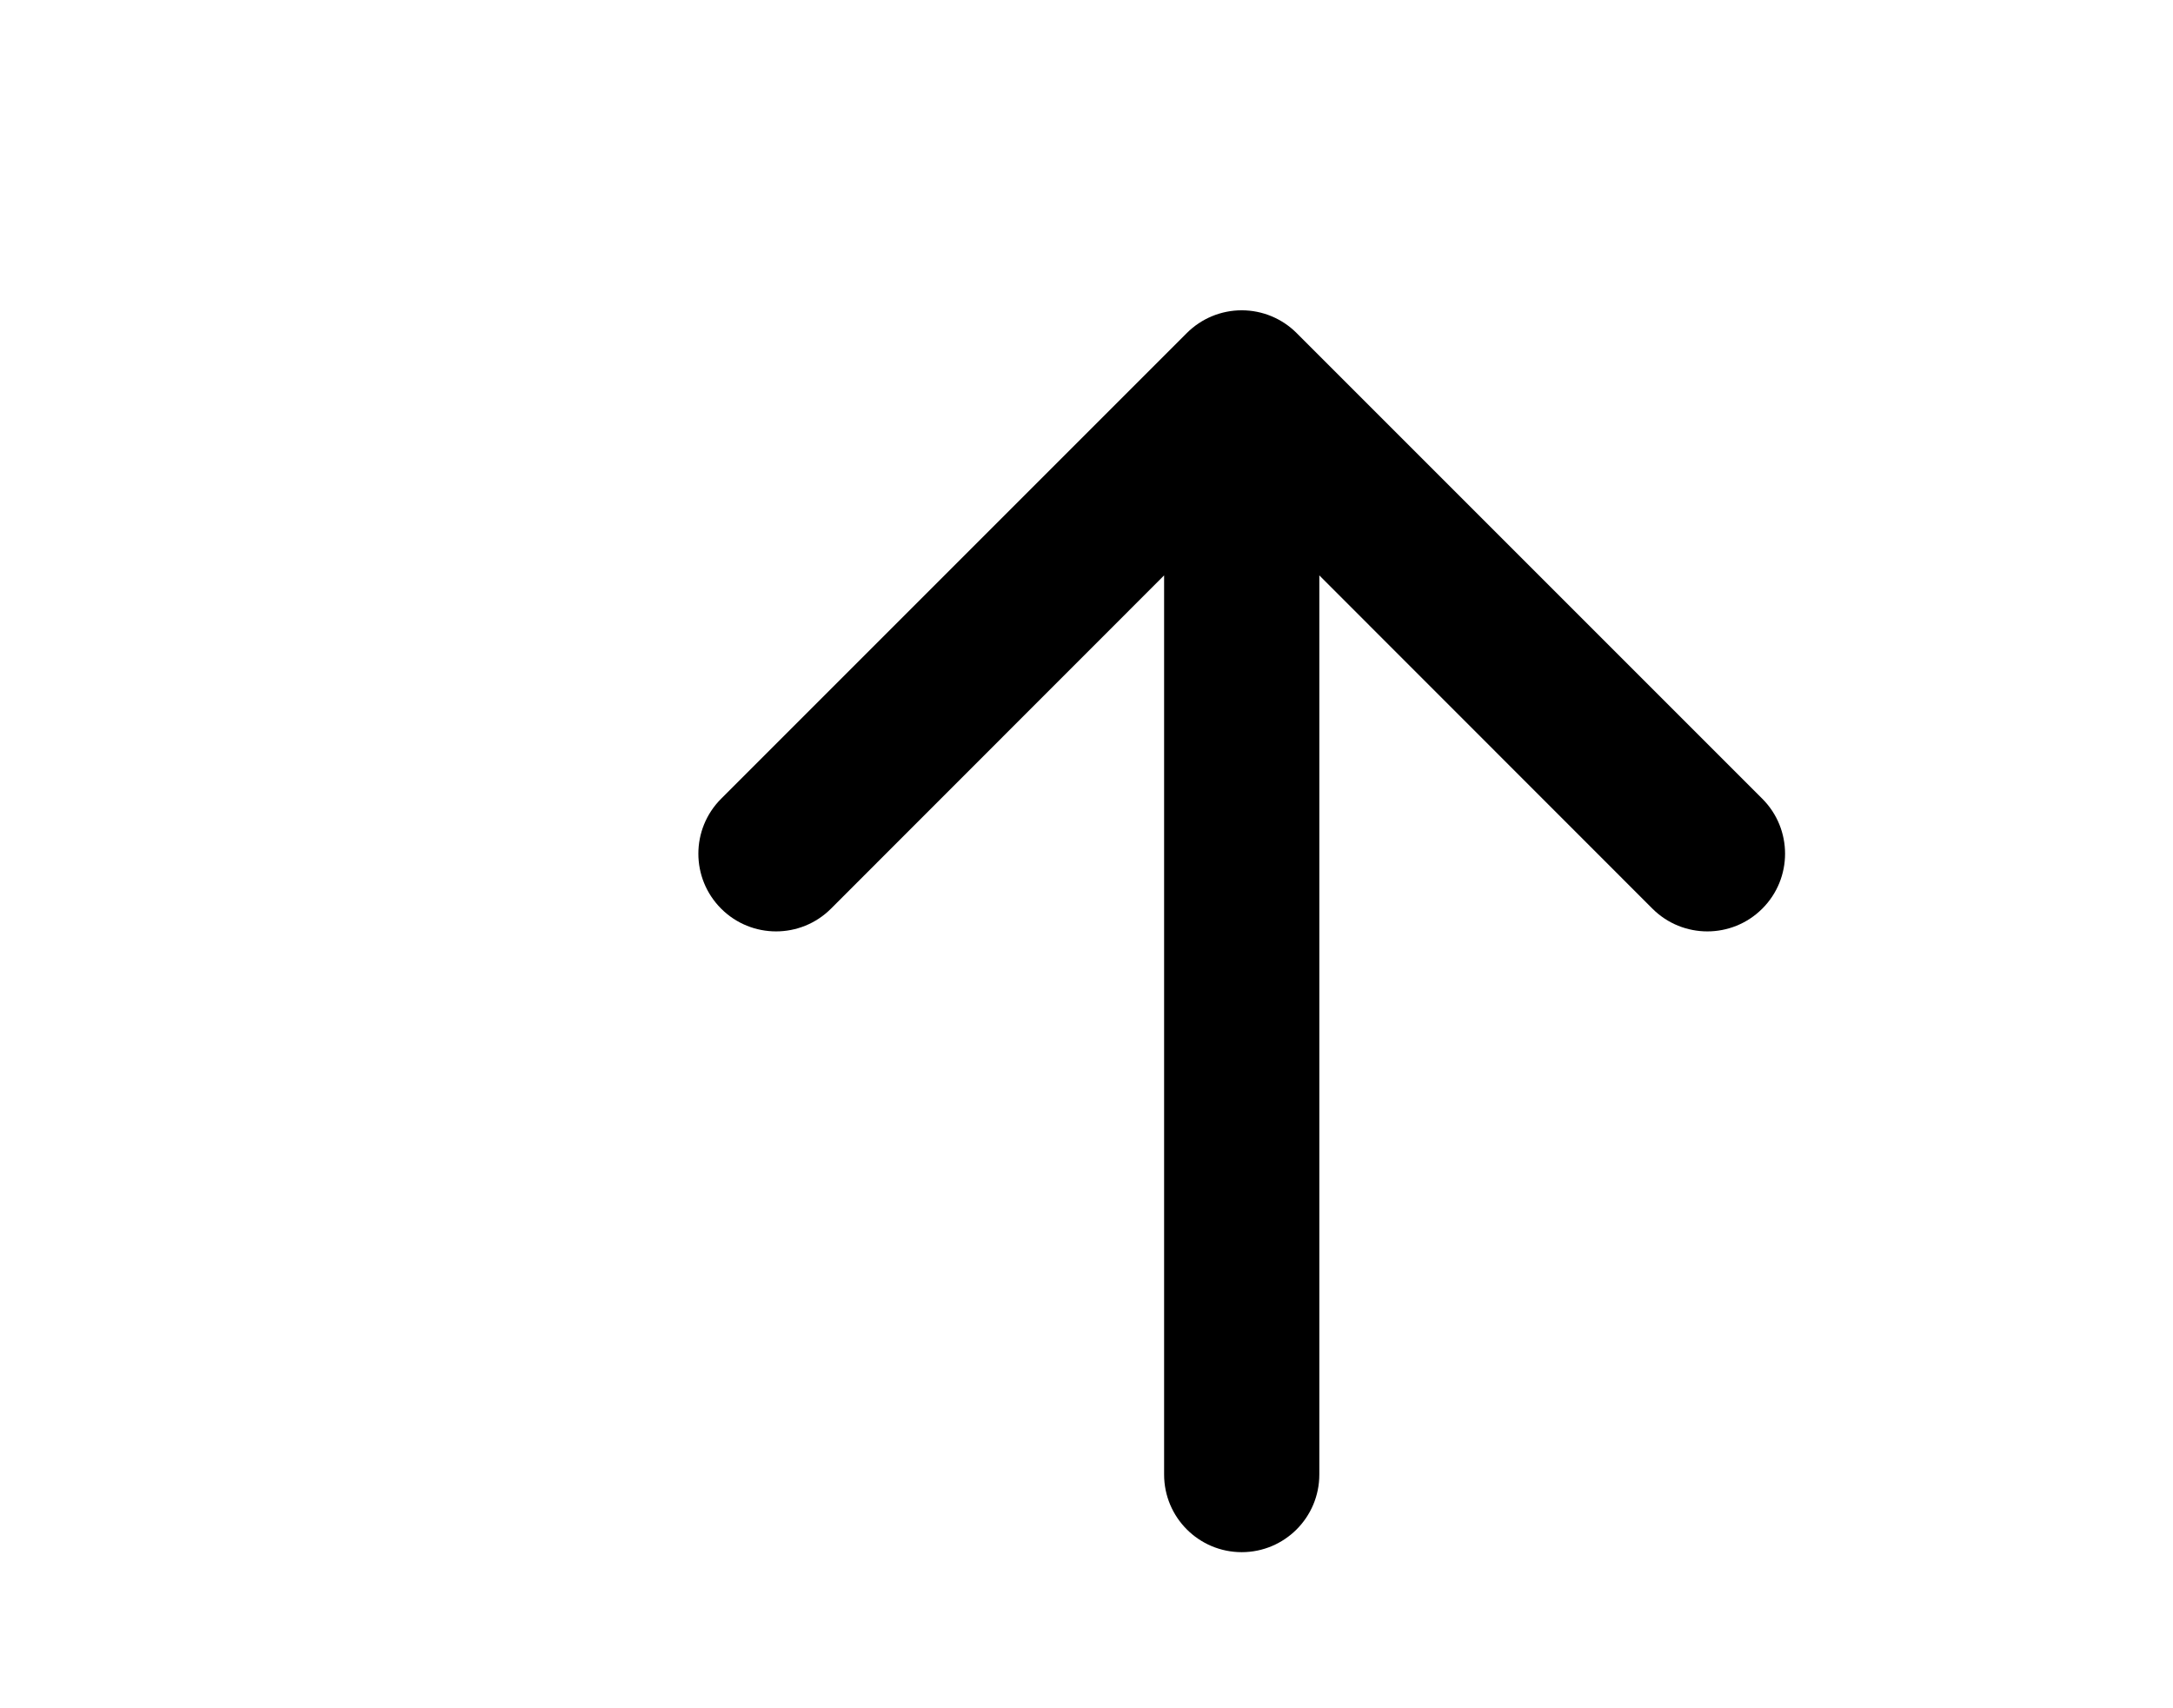
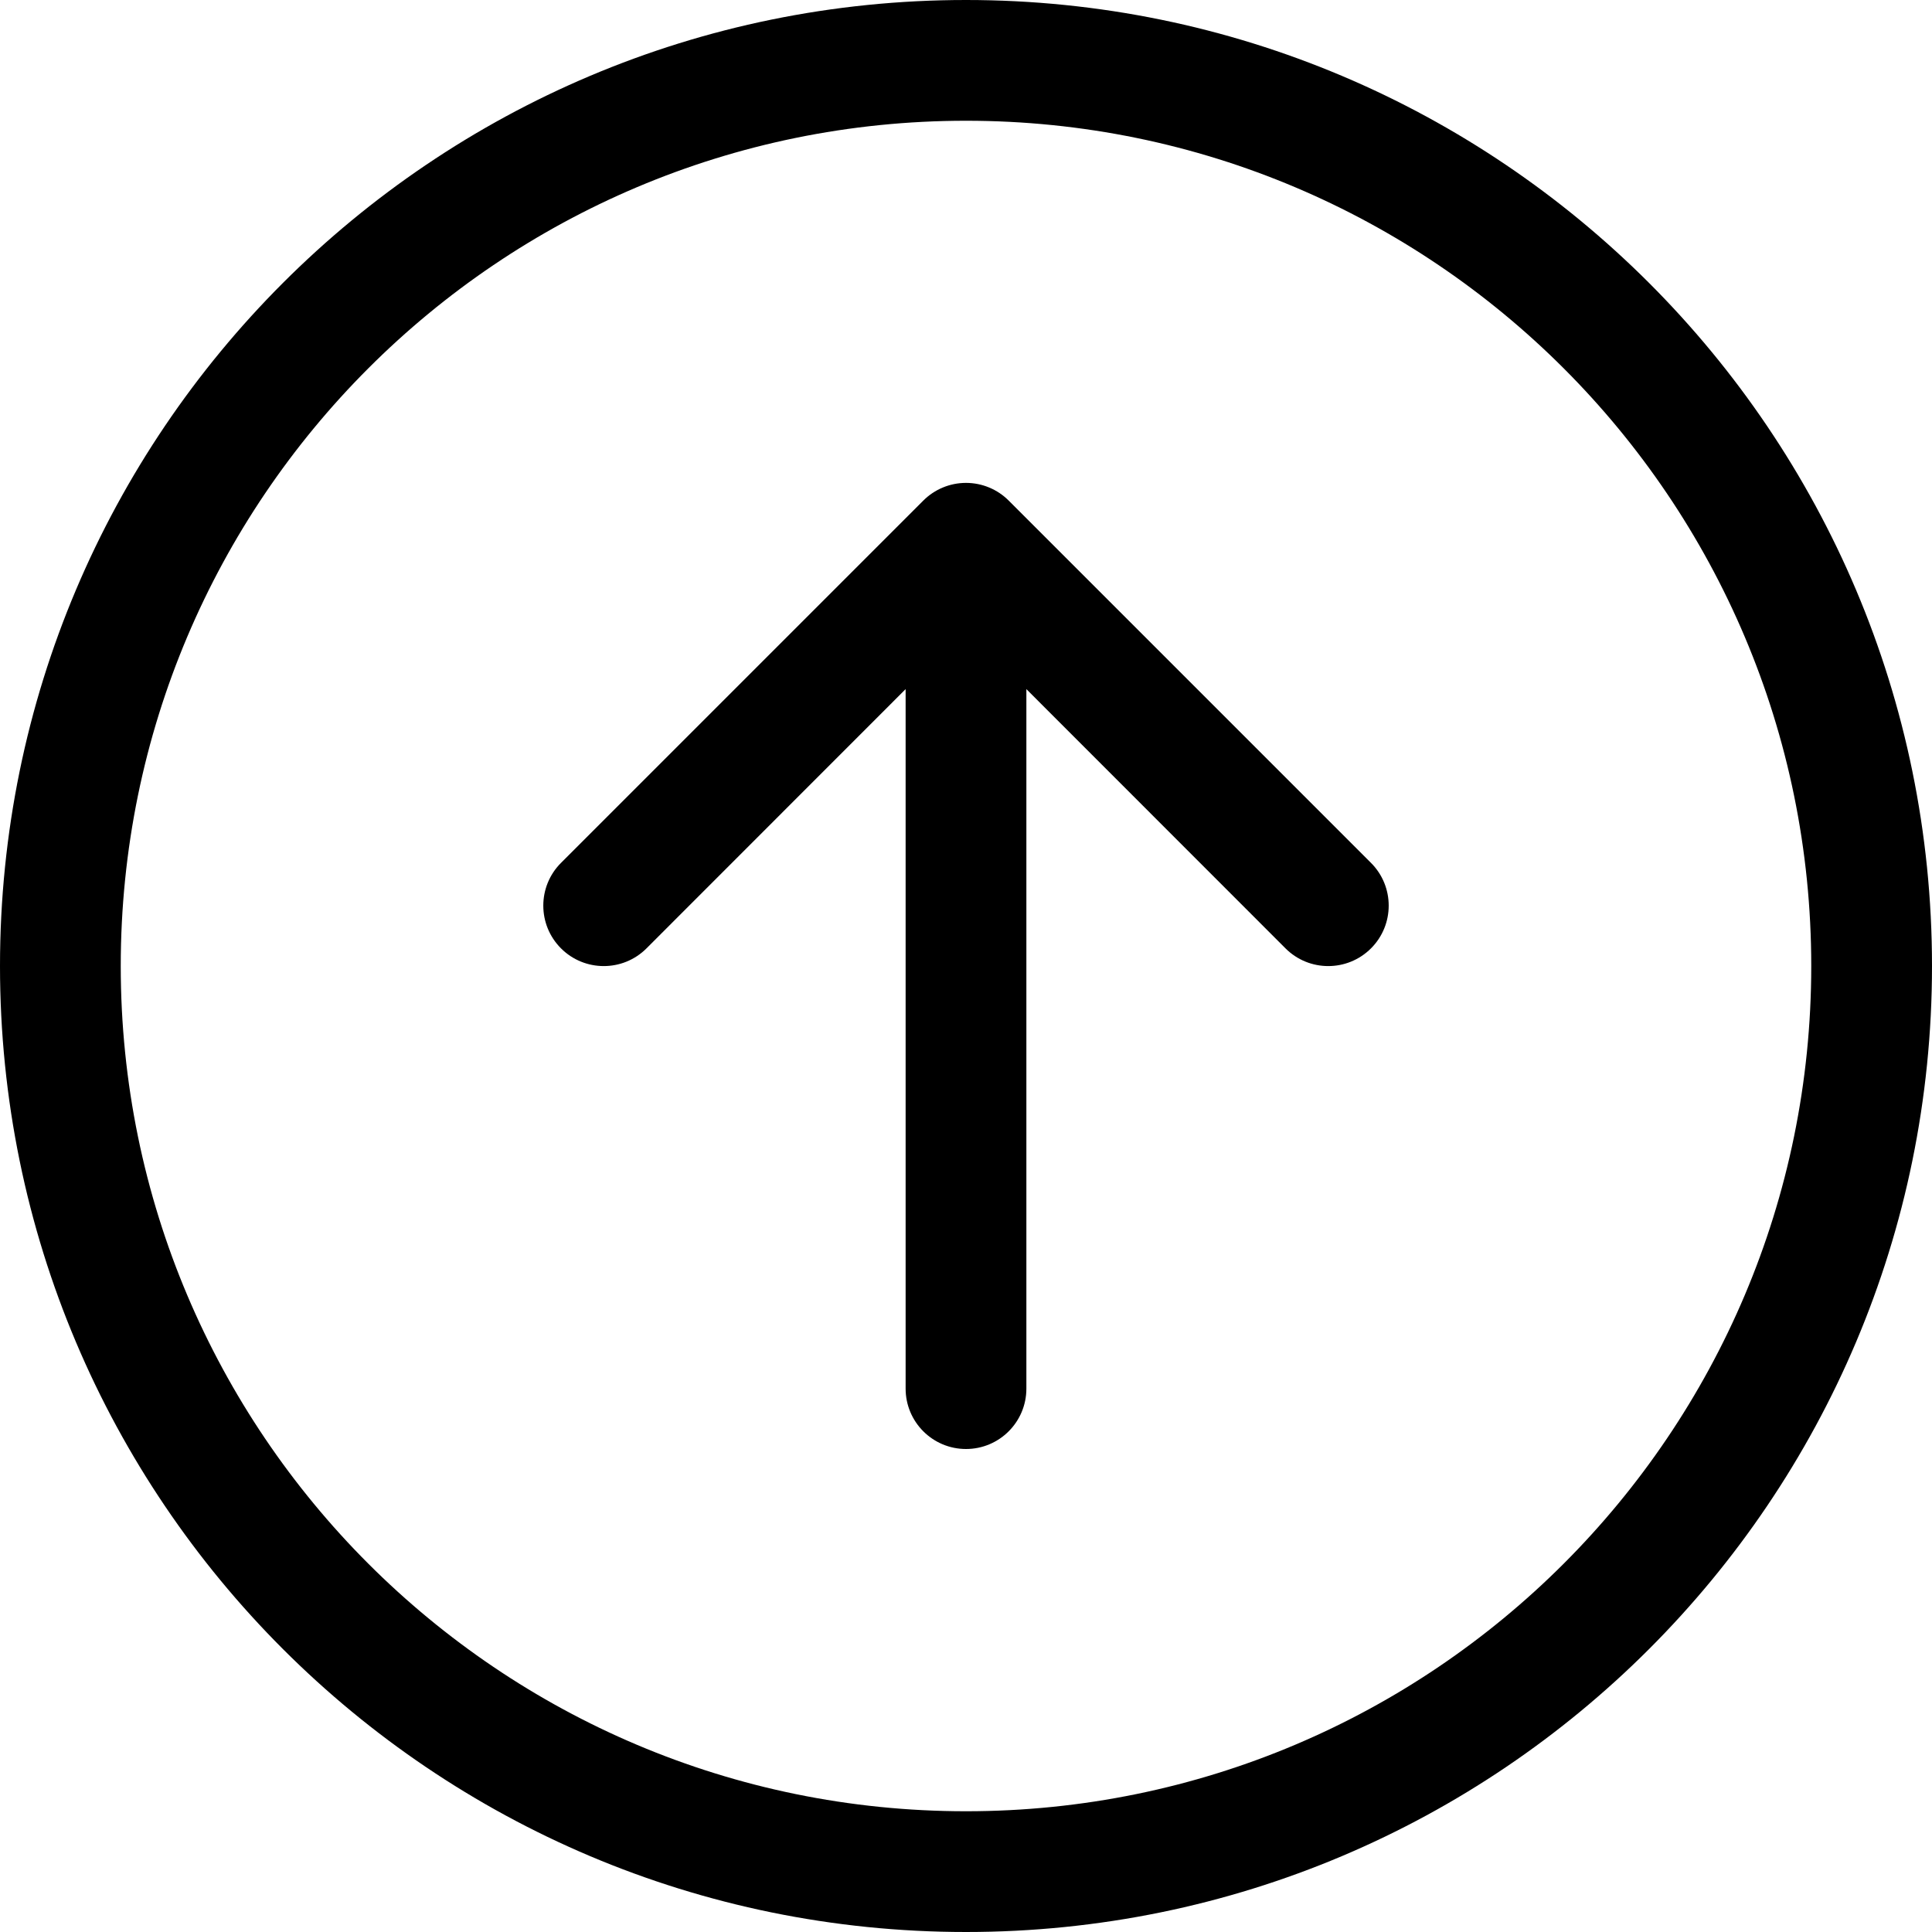
- <svg xmlns="http://www.w3.org/2000/svg">
-   <path fill-rule="evenodd" d="M8 10a.5.5 0 0 0 .5-.5V3.707l2.146 2.147a.5.5 0 0 0 .708-.708l-3-3a.5.5 0 0 0-.708 0l-3 3a.5.5 0 1 0 .708.708L7.5 3.707V9.5a.5.5 0 0 0 .5.5zm-7 2.5a.5.5 0 0 1 .5-.5h13a.5.5 0 0 1 0 1h-13a.5.5 0 0 1-.5-.5z" />
+ <svg xmlns="http://www.w3.org/2000/svg" width="16" height="16" fill="currentColor" class="bi bi-arrow-up-circle" viewBox="0 0 16 16">
+   <path fill-rule="evenodd" d="M1 8a7 7 0 1 0 14 0A7 7 0 0 0 1 8zm15 0A8 8 0 1 1 0 8a8 8 0 0 1 16 0zm-7.5 3.5a.5.5 0 0 1-1 0V5.707L5.354 7.854a.5.5 0 1 1-.708-.708l3-3a.5.5 0 0 1 .708 0l3 3a.5.5 0 0 1-.708.708L8.5 5.707V11.5z" />
</svg>
